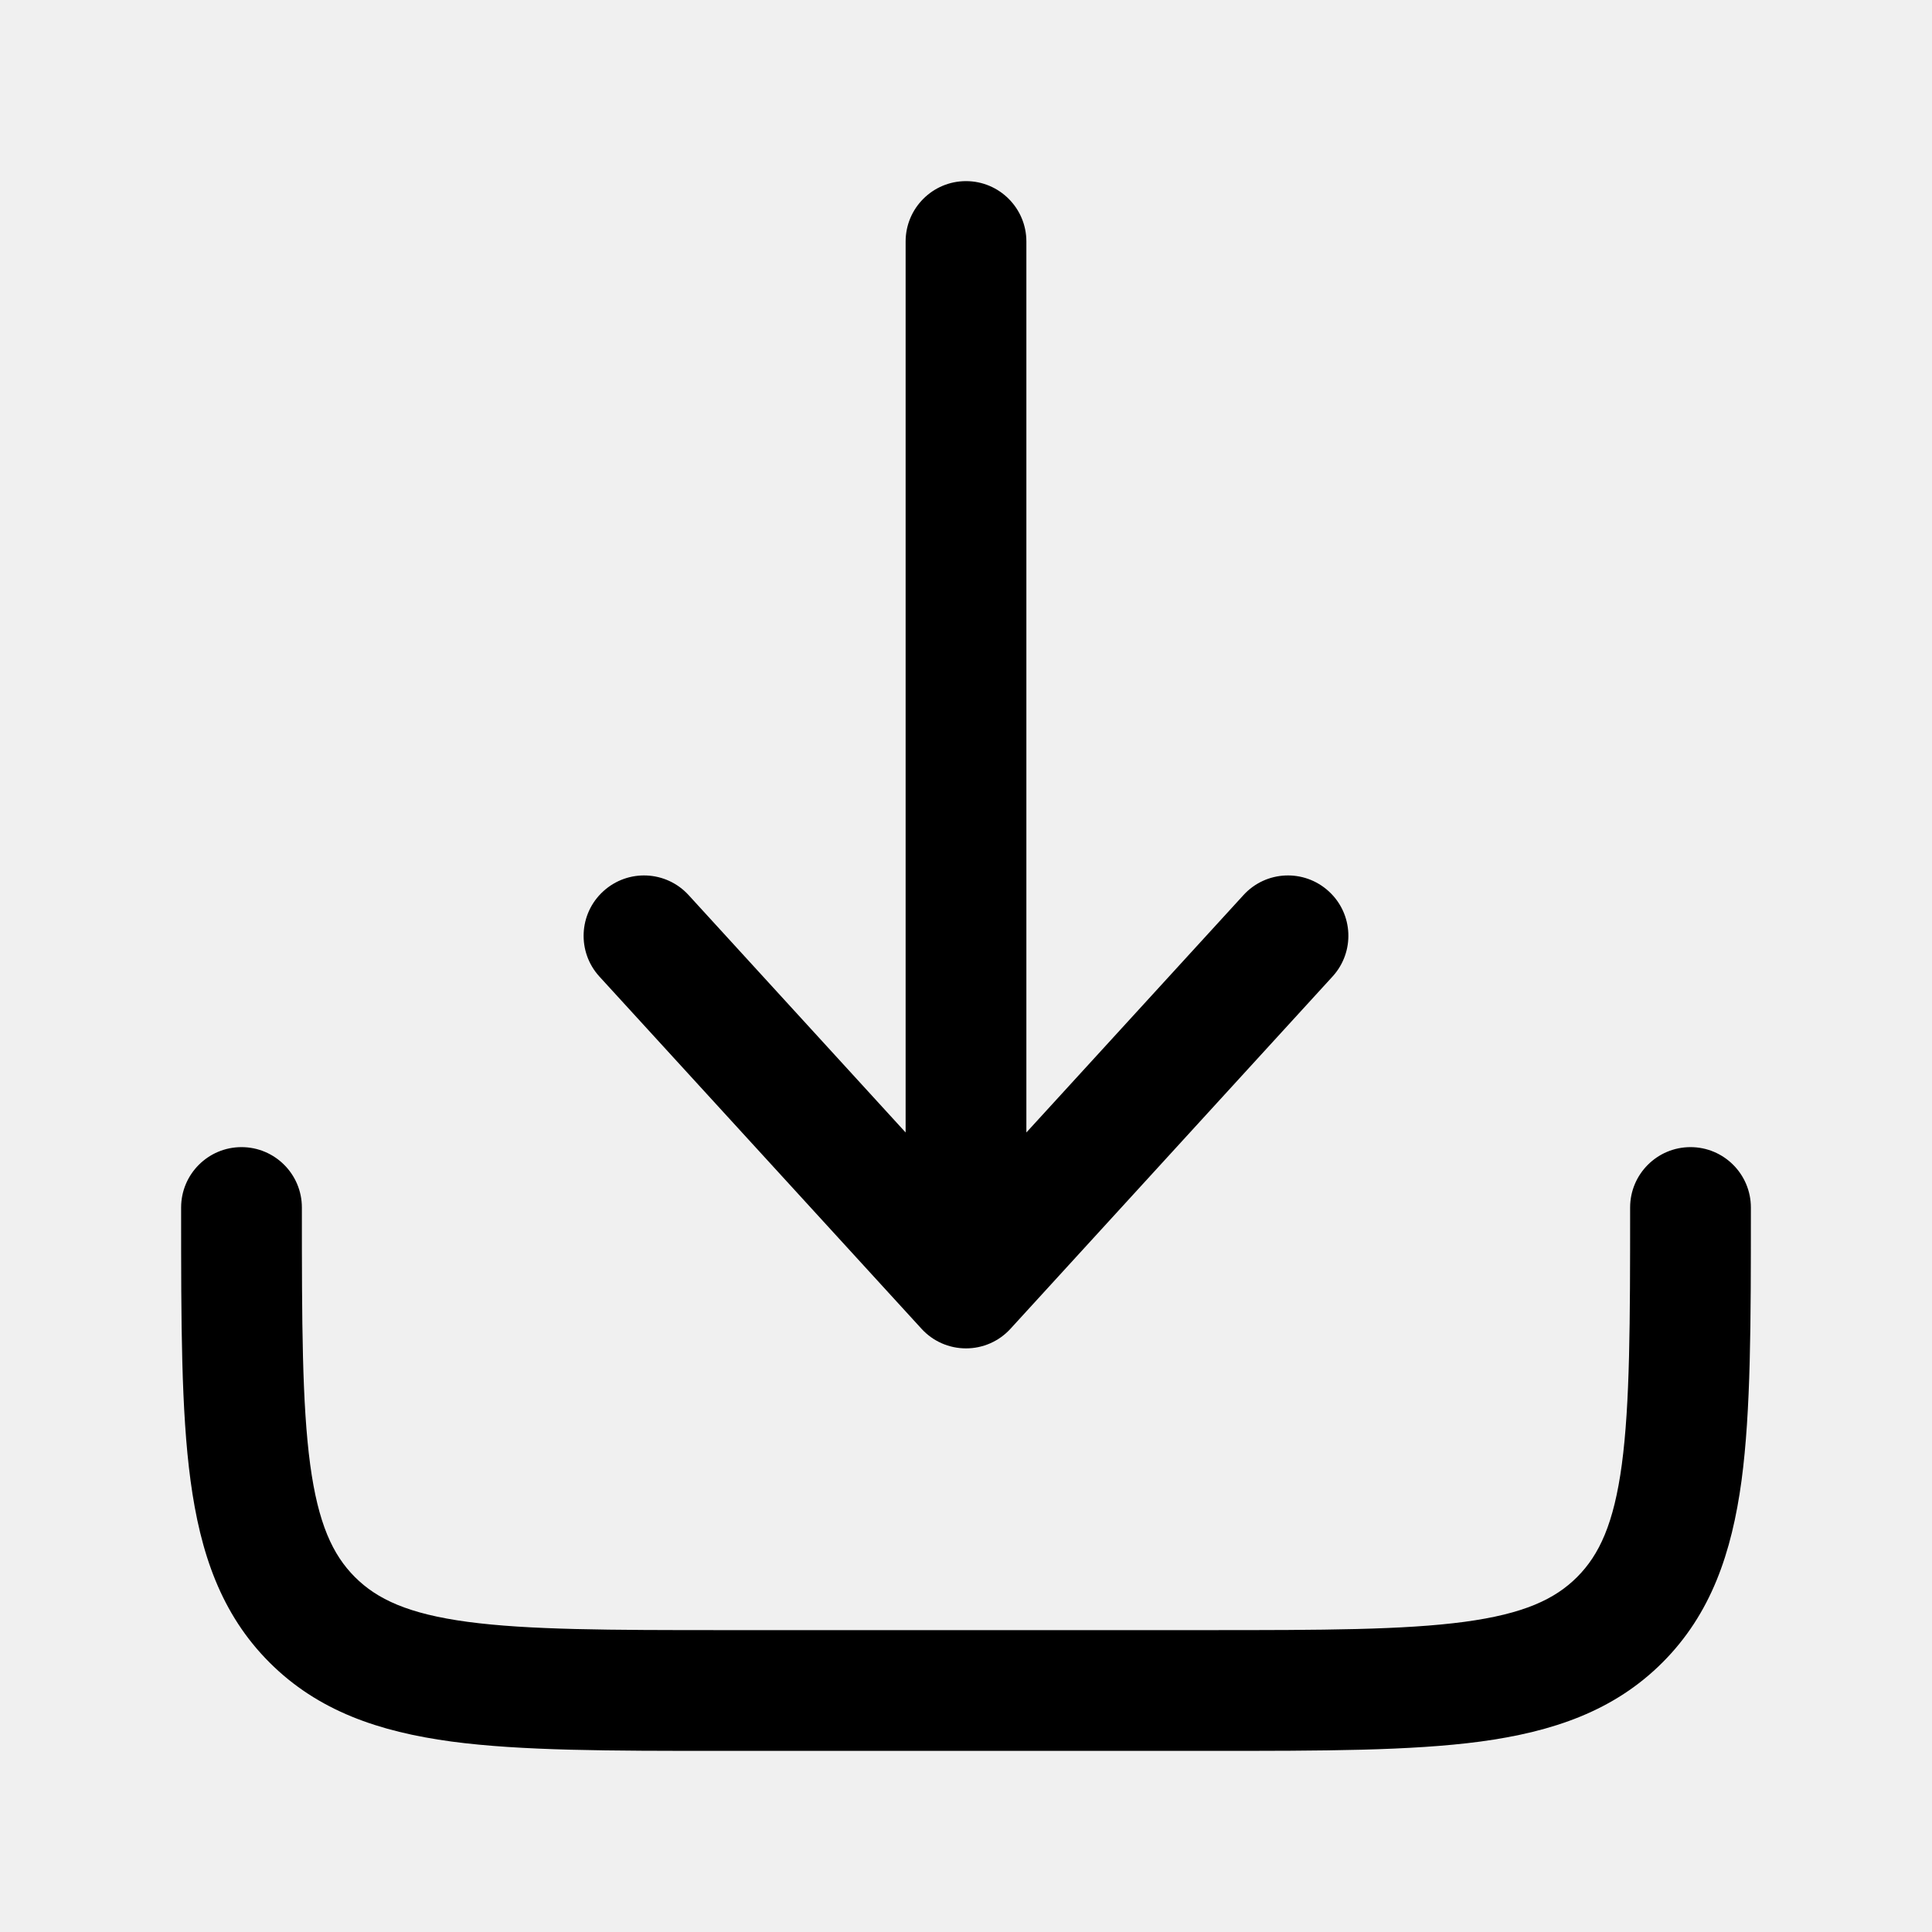
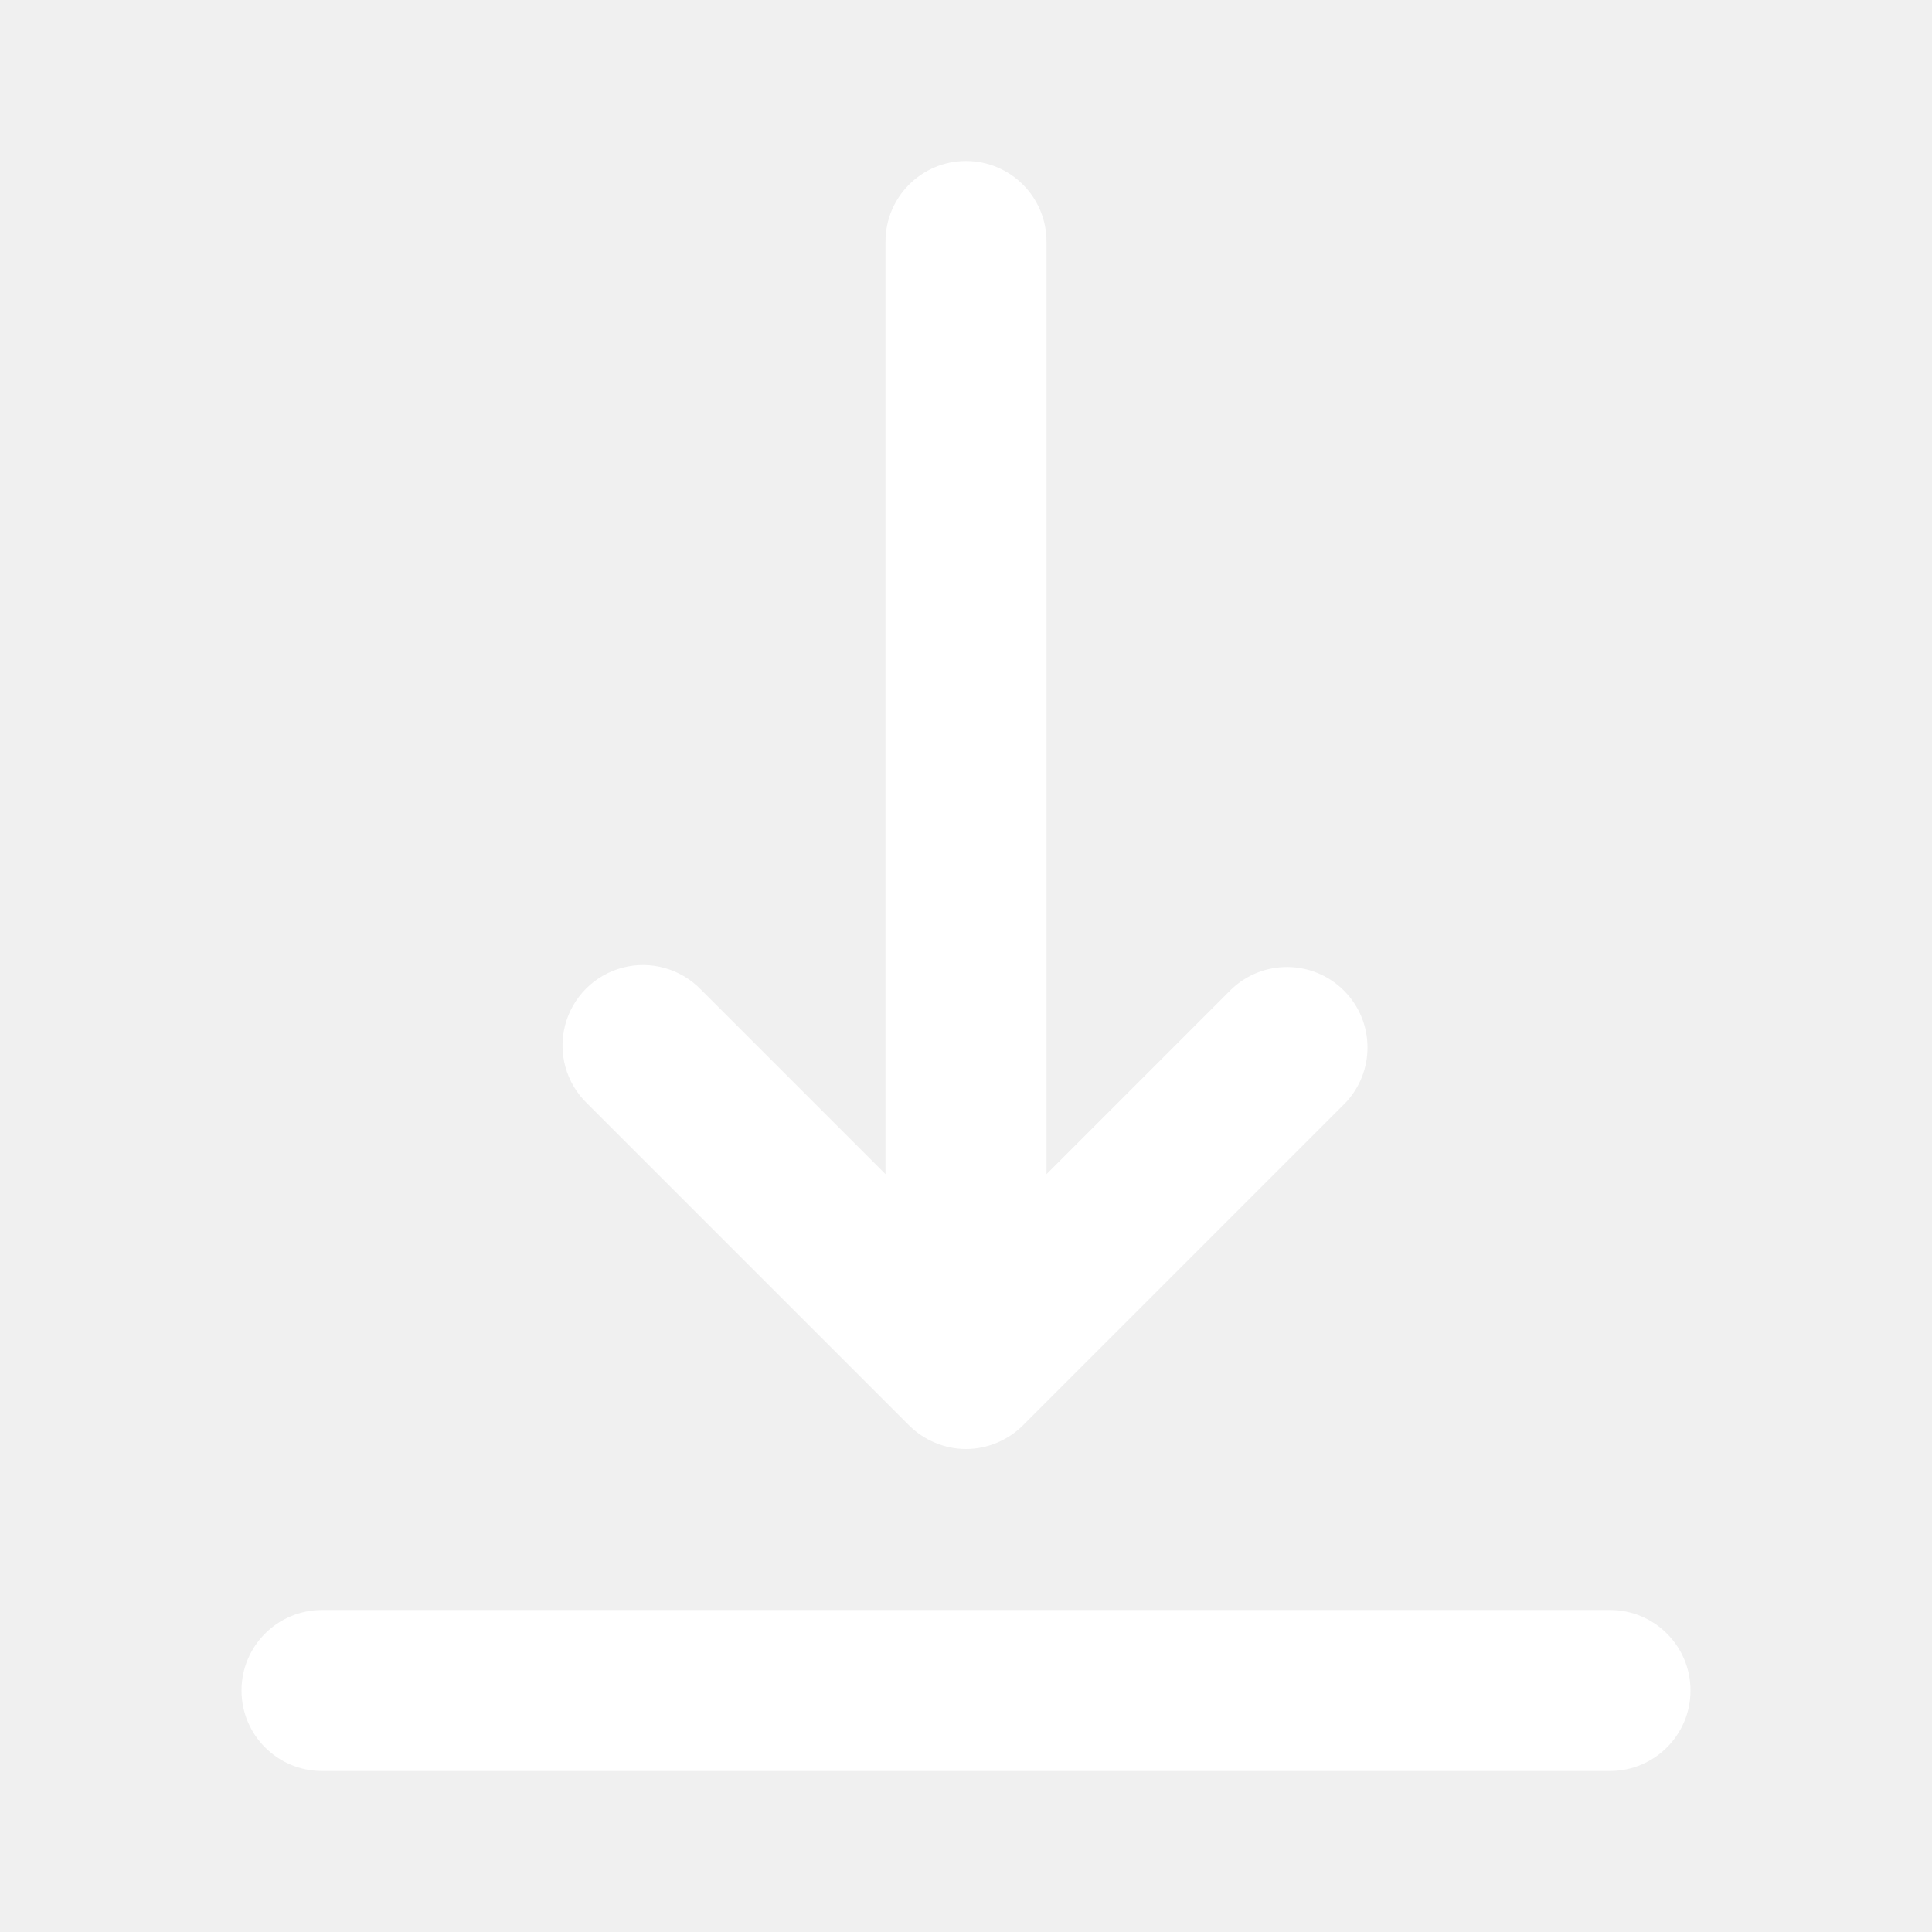
- <svg xmlns="http://www.w3.org/2000/svg" width="800px" height="800px" viewBox="0 0 24 24" fill="none">
+ <svg xmlns="http://www.w3.org/2000/svg" fill="#fff" width="800px" height="800px" viewBox="0 0 24 24">
  <g id="SVGRepo_bgCarrier" stroke-width="0" />
  <g id="SVGRepo_tracerCarrier" stroke-linecap="round" stroke-linejoin="round" />
  <g id="SVGRepo_iconCarrier">
-     <path d="M12.553 16.506C12.411 16.662 12.211 16.75 12 16.75C11.789 16.75 11.589 16.662 11.447 16.506L7.446 12.131C7.167 11.825 7.188 11.351 7.494 11.072C7.8 10.792 8.274 10.813 8.554 11.119L11.25 14.068V3C11.25 2.586 11.586 2.25 12 2.25C12.414 2.25 12.75 2.586 12.75 3V14.068L15.447 11.119C15.726 10.813 16.2 10.792 16.506 11.072C16.812 11.351 16.833 11.825 16.553 12.131L12.553 16.506Z" fill="#000" />
-     <path d="M3.75 15C3.75 14.586 3.414 14.25 3 14.25C2.586 14.25 2.25 14.586 2.25 15V15.055C2.25 16.422 2.25 17.525 2.367 18.392C2.488 19.292 2.746 20.05 3.348 20.652C3.95 21.254 4.708 21.512 5.608 21.634C6.475 21.75 7.578 21.75 8.945 21.75H15.055C16.422 21.75 17.525 21.75 18.392 21.634C19.292 21.512 20.05 21.254 20.652 20.652C21.254 20.05 21.512 19.292 21.634 18.392C21.75 17.525 21.75 16.422 21.75 15.055V15C21.75 14.586 21.414 14.25 21 14.25C20.586 14.25 20.25 14.586 20.25 15C20.25 16.435 20.248 17.436 20.147 18.192C20.048 18.926 19.868 19.314 19.591 19.591C19.314 19.868 18.926 20.048 18.192 20.147C17.436 20.248 16.435 20.25 15 20.25H9C7.565 20.25 6.563 20.248 5.808 20.147C5.074 20.048 4.686 19.868 4.409 19.591C4.132 19.314 3.952 18.926 3.853 18.192C3.752 17.436 3.75 16.435 3.75 15Z" fill="#000" />
+     <path d="M4,20H20a1,1,0,0,1,0,2H4a1,1,0,0,1,0-2ZM12,2a1,1,0,0,0-1,1V14.586L8.707,12.293a1,1,0,1,0-1.414,1.414l4,4a1,1,0,0,0,.325.216.986.986,0,0,0,.764,0,1,1,0,0,0,.325-.216l4-4a1,1,0,0,0-1.414-1.414L13,14.586V3A1,1,0,0,0,12,2Z" />
  </g>
</svg>
